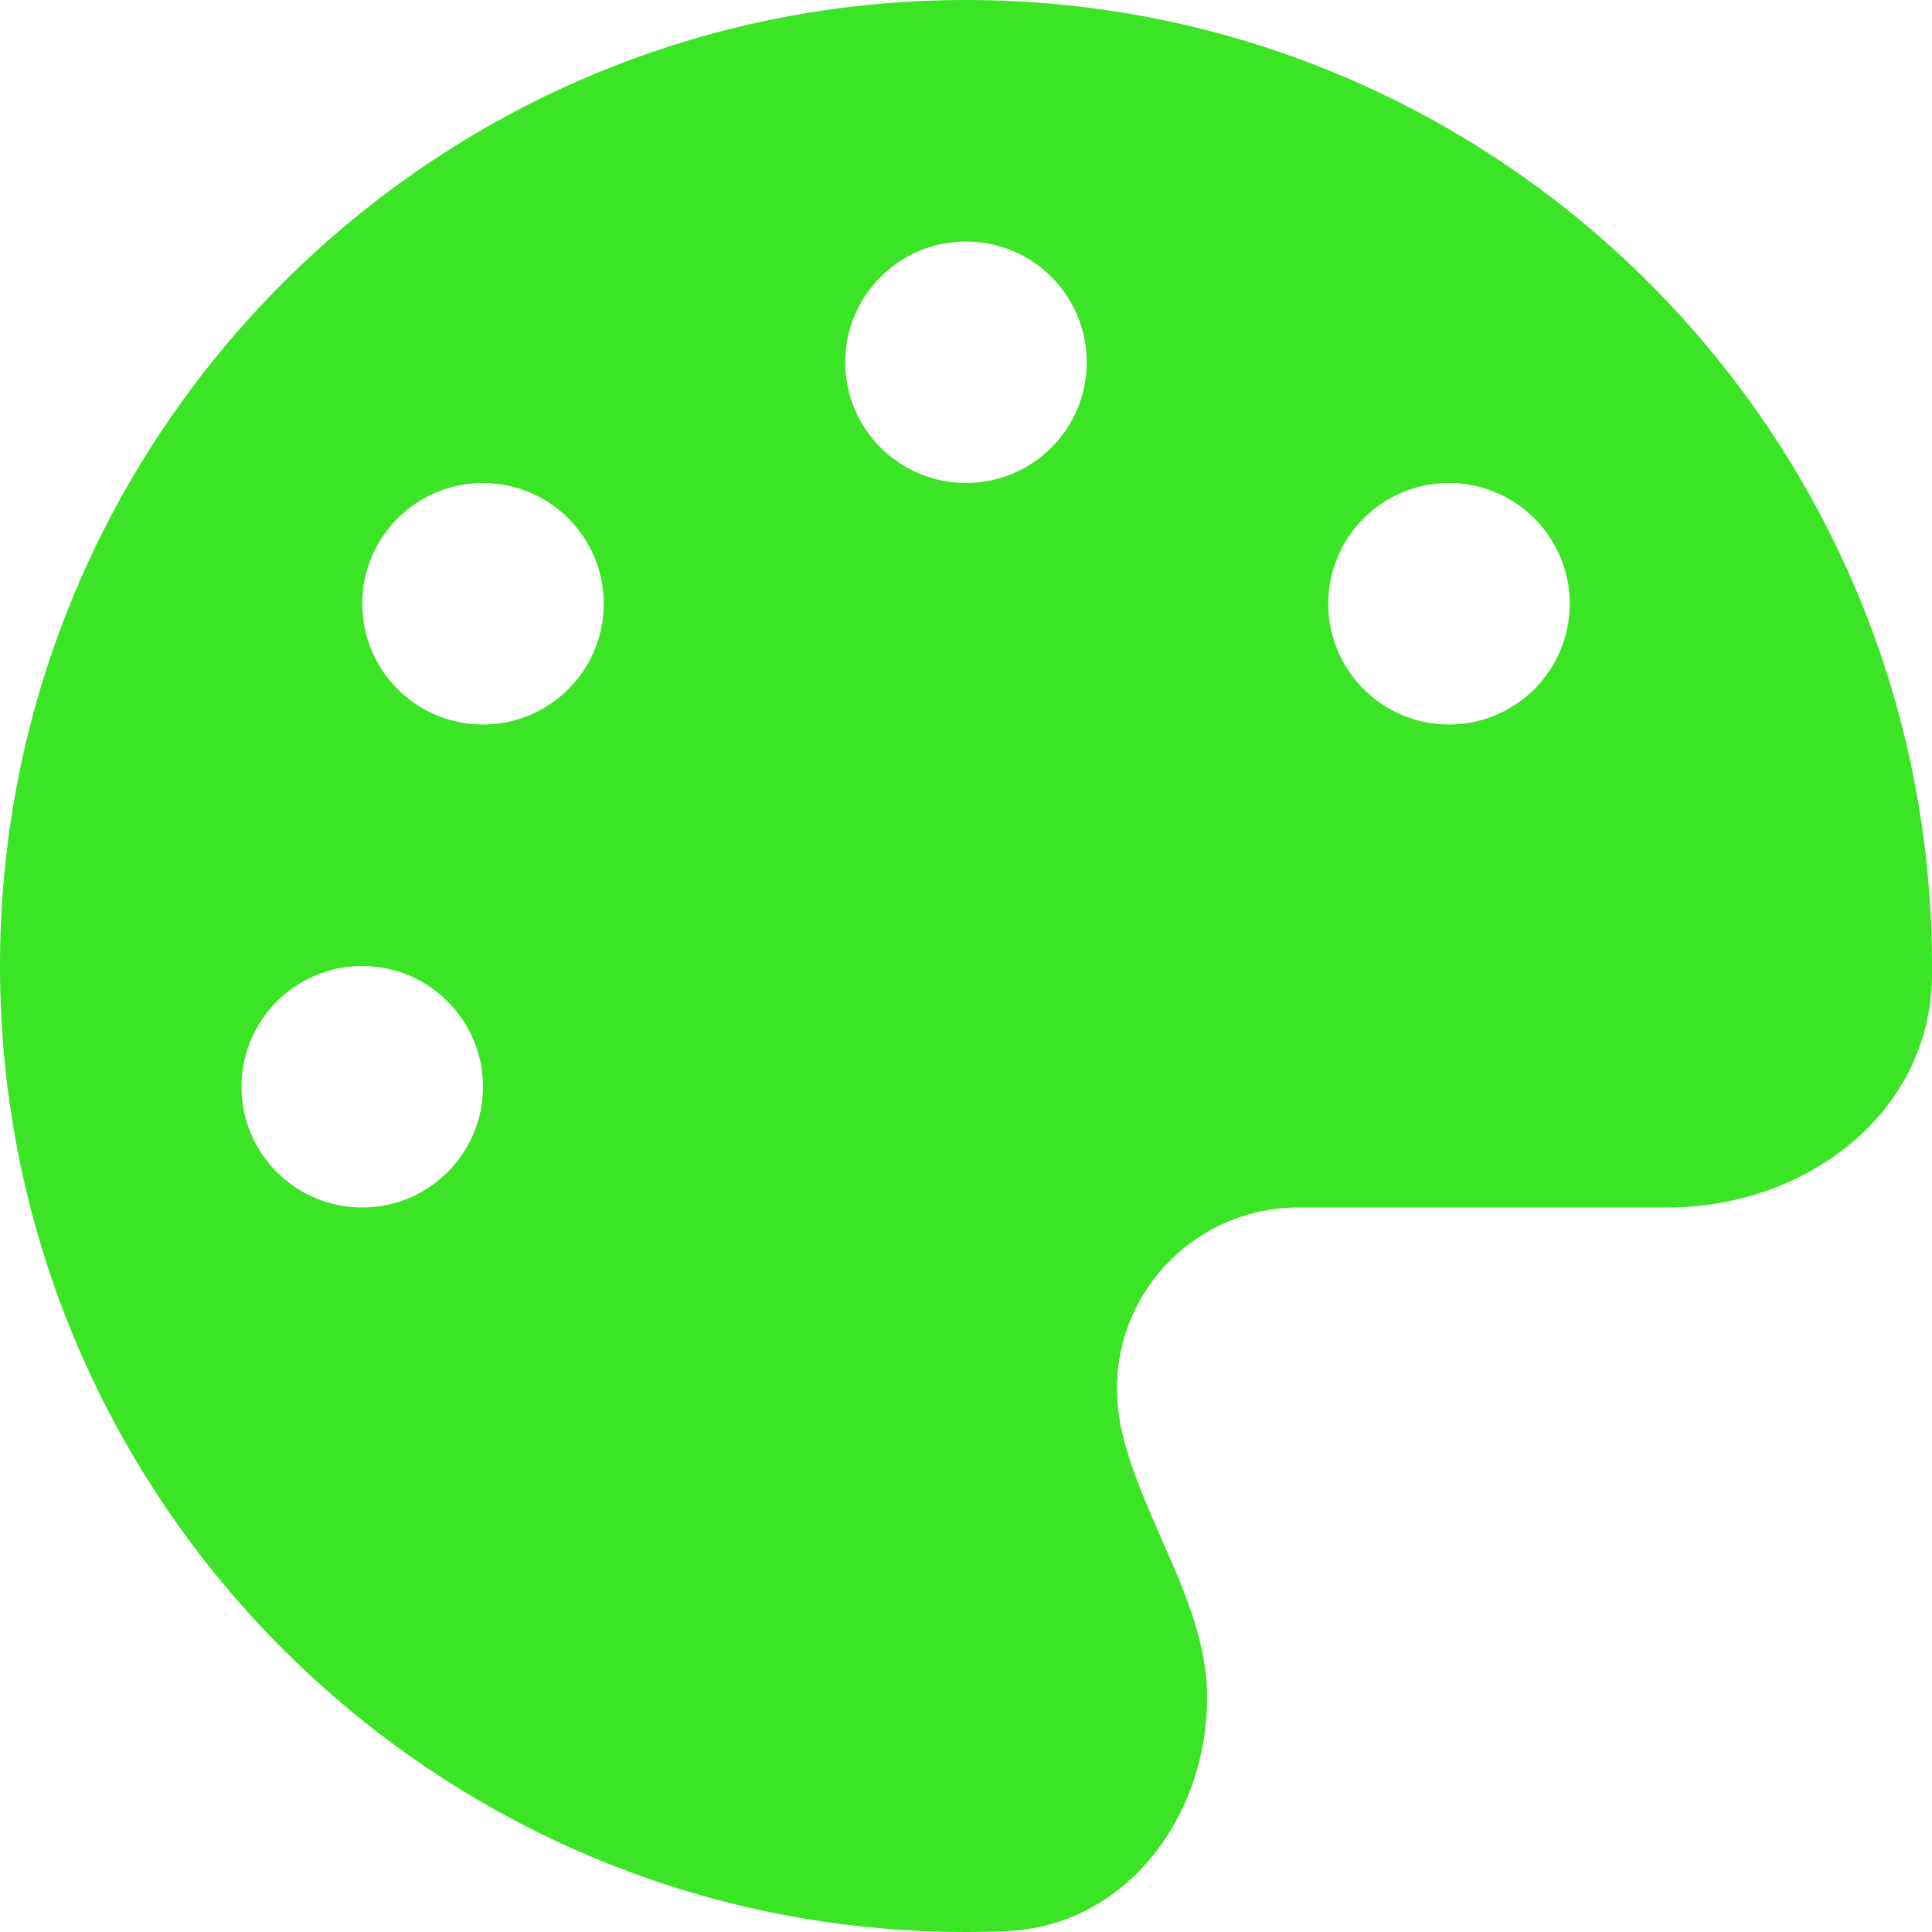
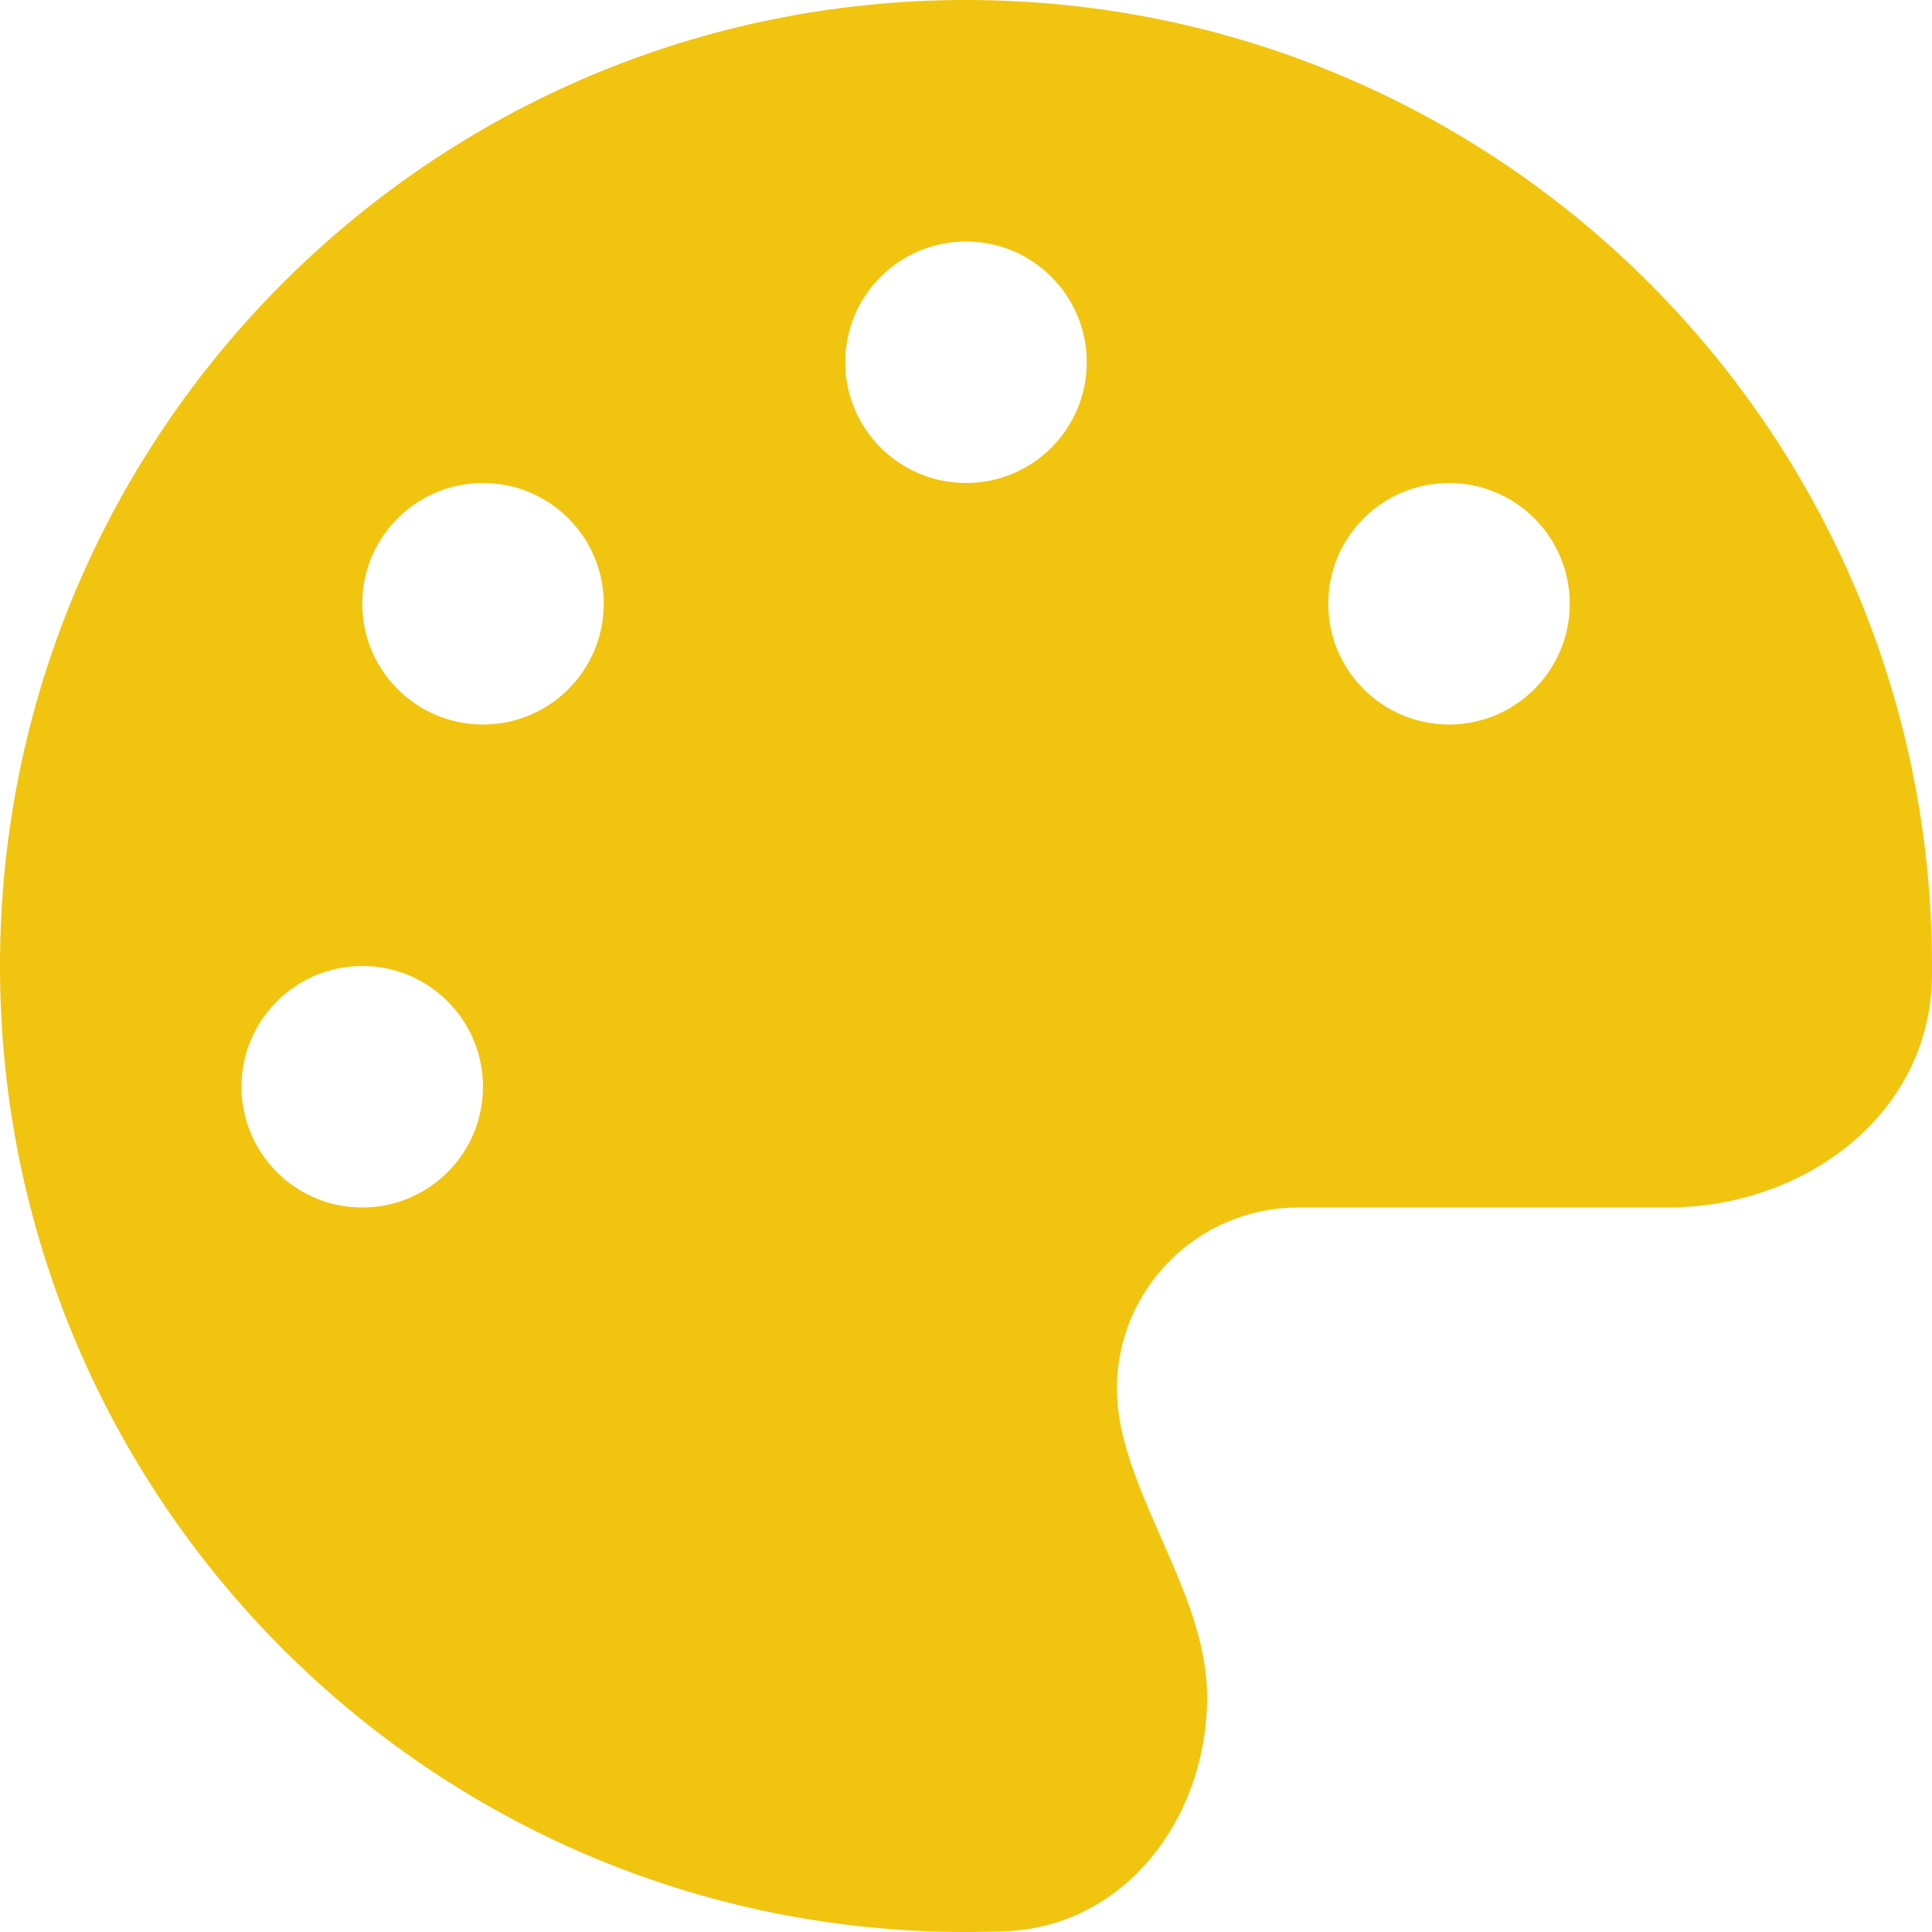
- <svg xmlns="http://www.w3.org/2000/svg" viewBox="0 0 512 512" fill="rgb(59, 228, 36)">
+ <svg xmlns="http://www.w3.org/2000/svg" viewBox="0 0 512 512" fill="#f1c40f">
  <path d="M512 256c0 .9 0 1.8 0 2.7c-.4 36.5-33.6 61.3-70.1 61.3L344 320c-26.5 0-48 21.5-48 48c0 3.4 .4 6.7 1 9.9c2.1 10.2 6.5 20 10.8 29.9c6.1 13.8 12.1 27.5 12.1 42c0 31.8-21.6 60.7-53.4 62c-3.5 .1-7 .2-10.6 .2C114.6 512 0 397.4 0 256S114.6 0 256 0S512 114.6 512 256zM128 288a32 32 0 1 0 -64 0 32 32 0 1 0 64 0zm0-96a32 32 0 1 0 0-64 32 32 0 1 0 0 64zM288 96a32 32 0 1 0 -64 0 32 32 0 1 0 64 0zm96 96a32 32 0 1 0 0-64 32 32 0 1 0 0 64z" />
</svg>
